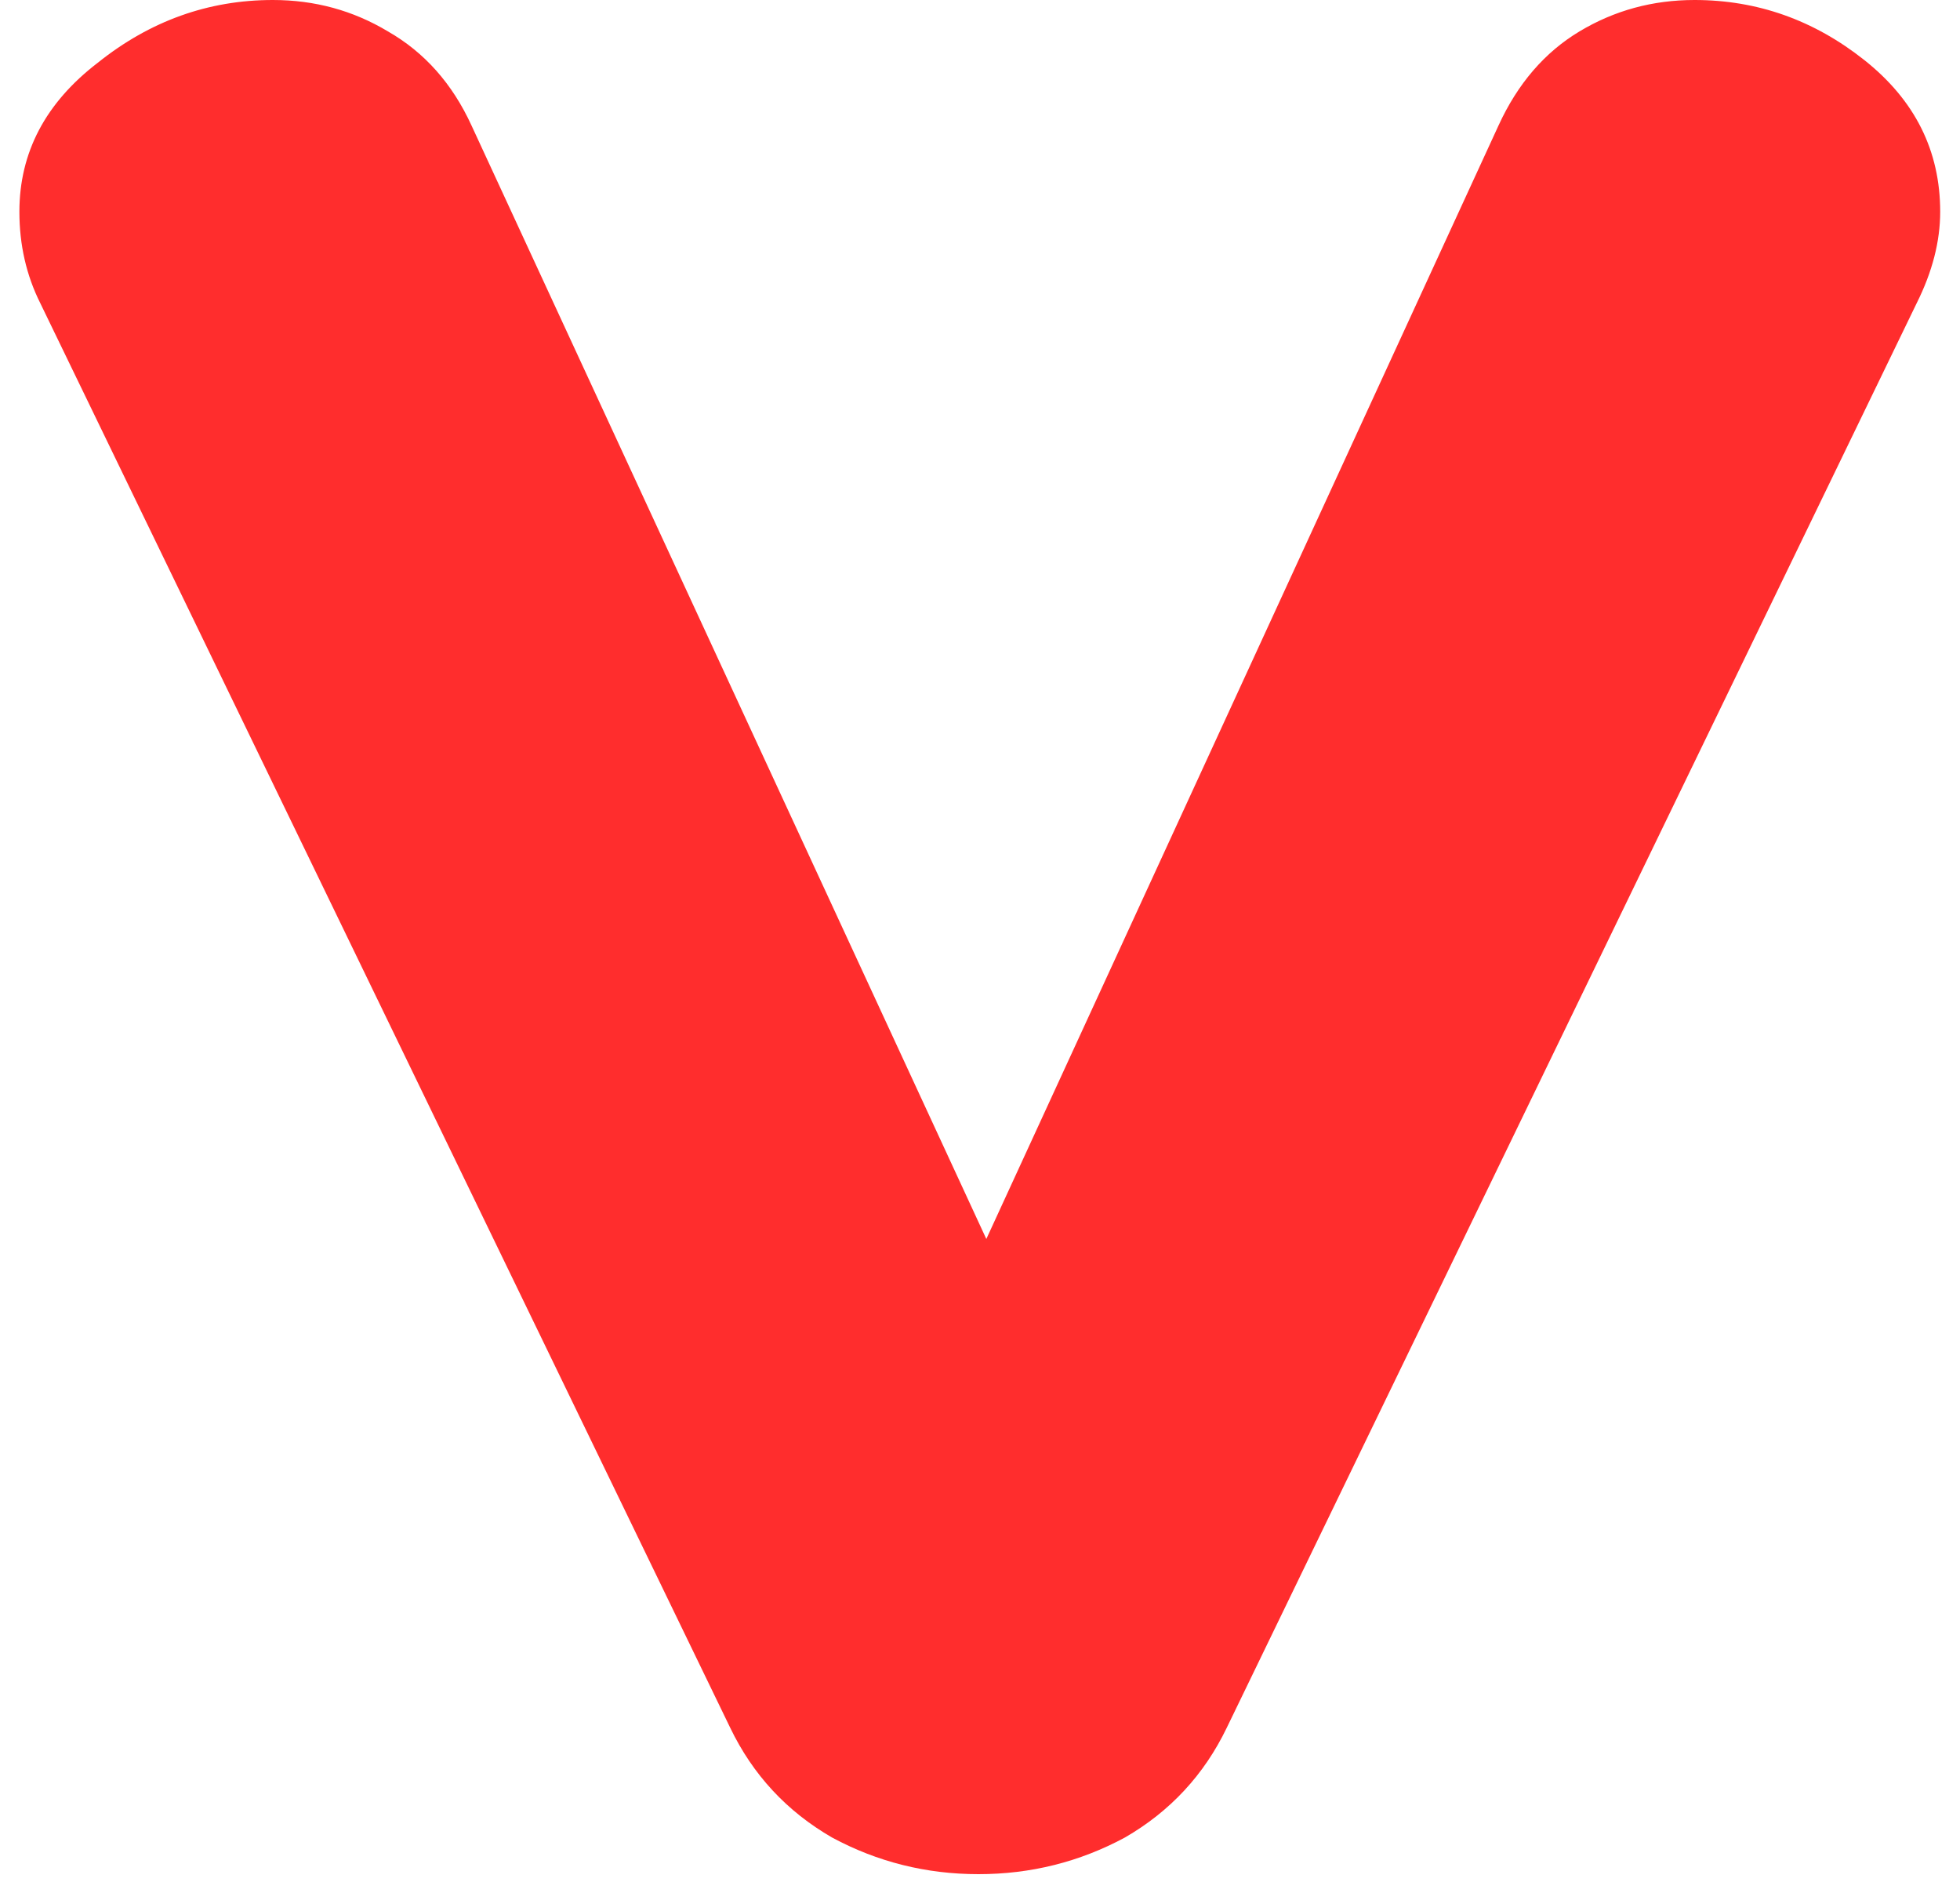
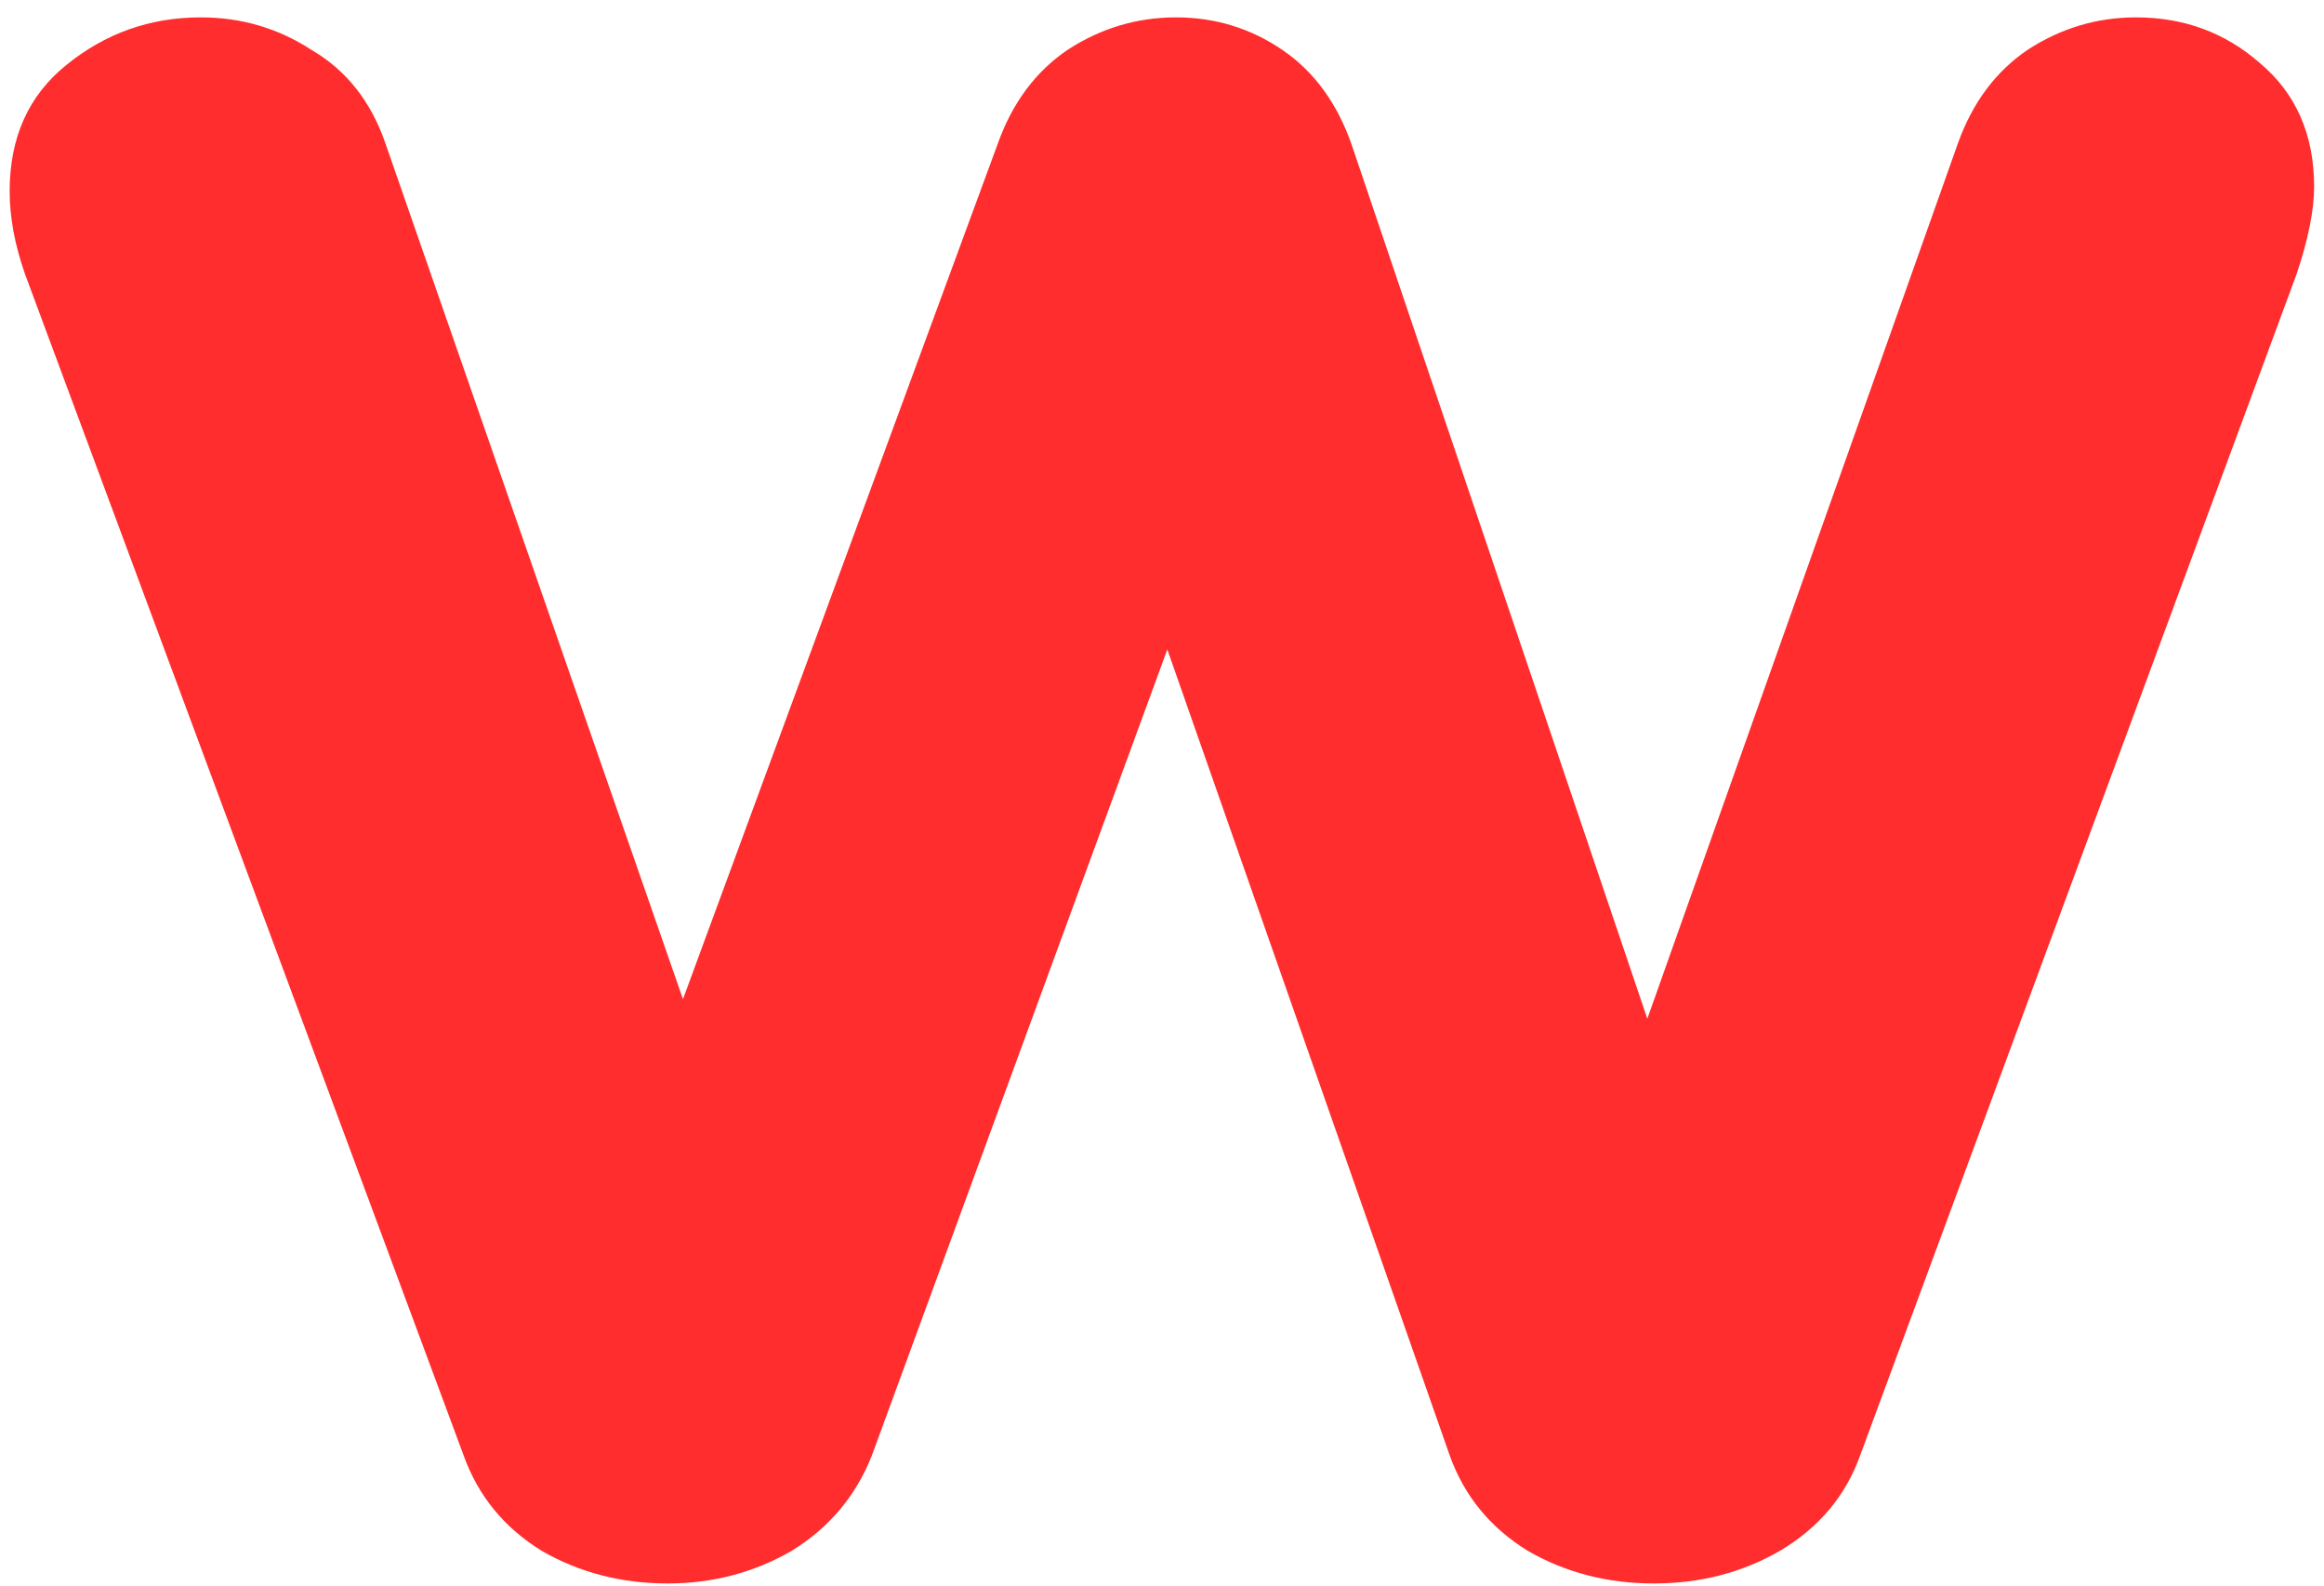
- <svg xmlns="http://www.w3.org/2000/svg" width="75" height="72" viewBox="0 0 75 72" fill="none">
-   <path d="M57.342 4.8C58.075 3.2 59.108 2 60.442 1.2C61.775 0.4 63.242 -3.8147e-06 64.842 -3.8147e-06C67.242 -3.8147e-06 69.409 0.767 71.342 2.3C73.275 3.833 74.242 5.767 74.242 8.1C74.242 9.233 73.942 10.4 73.342 11.6L46.942 66.1C46.075 67.9 44.775 69.3 43.042 70.3C41.309 71.233 39.442 71.7 37.442 71.7C35.442 71.7 33.575 71.233 31.842 70.3C30.108 69.3 28.808 67.9 27.942 66.1L1.542 11.6C1.008 10.533 0.742 9.367 0.742 8.1C0.742 5.833 1.742 3.933 3.742 2.4C5.742 0.8 7.975 -3.8147e-06 10.442 -3.8147e-06C12.042 -3.8147e-06 13.508 0.4 14.842 1.2C16.242 2 17.308 3.2 18.042 4.8L37.742 47.4L57.342 4.8Z" fill="#FF2D2D" />
+ <svg xmlns="http://www.w3.org/2000/svg" width="107" height="73" viewBox="0 0 107 73" fill="none">
+   <path d="M90.145 6.6C90.812 4.733 91.879 3.3 93.345 2.3C94.879 1.3 96.545 0.8 98.345 0.8C100.545 0.8 102.445 1.5 104.045 2.9C105.712 4.3 106.545 6.2 106.545 8.6C106.545 9.667 106.279 11 105.745 12.6L85.645 67C84.979 68.867 83.745 70.333 81.945 71.4C80.212 72.4 78.279 72.9 76.145 72.9C74.012 72.9 72.079 72.4 70.345 71.4C68.612 70.333 67.412 68.867 66.745 67L53.745 29.9L40.145 67C39.412 68.867 38.179 70.333 36.445 71.4C34.712 72.4 32.812 72.9 30.745 72.9C28.612 72.9 26.679 72.4 24.945 71.4C23.212 70.333 22.012 68.867 21.345 67L1.145 12.6C0.679 11.267 0.445 10 0.445 8.8C0.445 6.333 1.312 4.4 3.045 3C4.845 1.533 6.912 0.8 9.245 0.8C11.112 0.8 12.812 1.3 14.345 2.3C15.945 3.233 17.079 4.667 17.745 6.6L31.445 46L45.945 6.6C46.612 4.733 47.679 3.3 49.145 2.3C50.679 1.3 52.345 0.8 54.145 0.8C55.945 0.8 57.579 1.3 59.045 2.3C60.512 3.3 61.579 4.767 62.245 6.7L75.845 46.9L90.145 6.6Z" fill="#FF2D2D" />
</svg>
